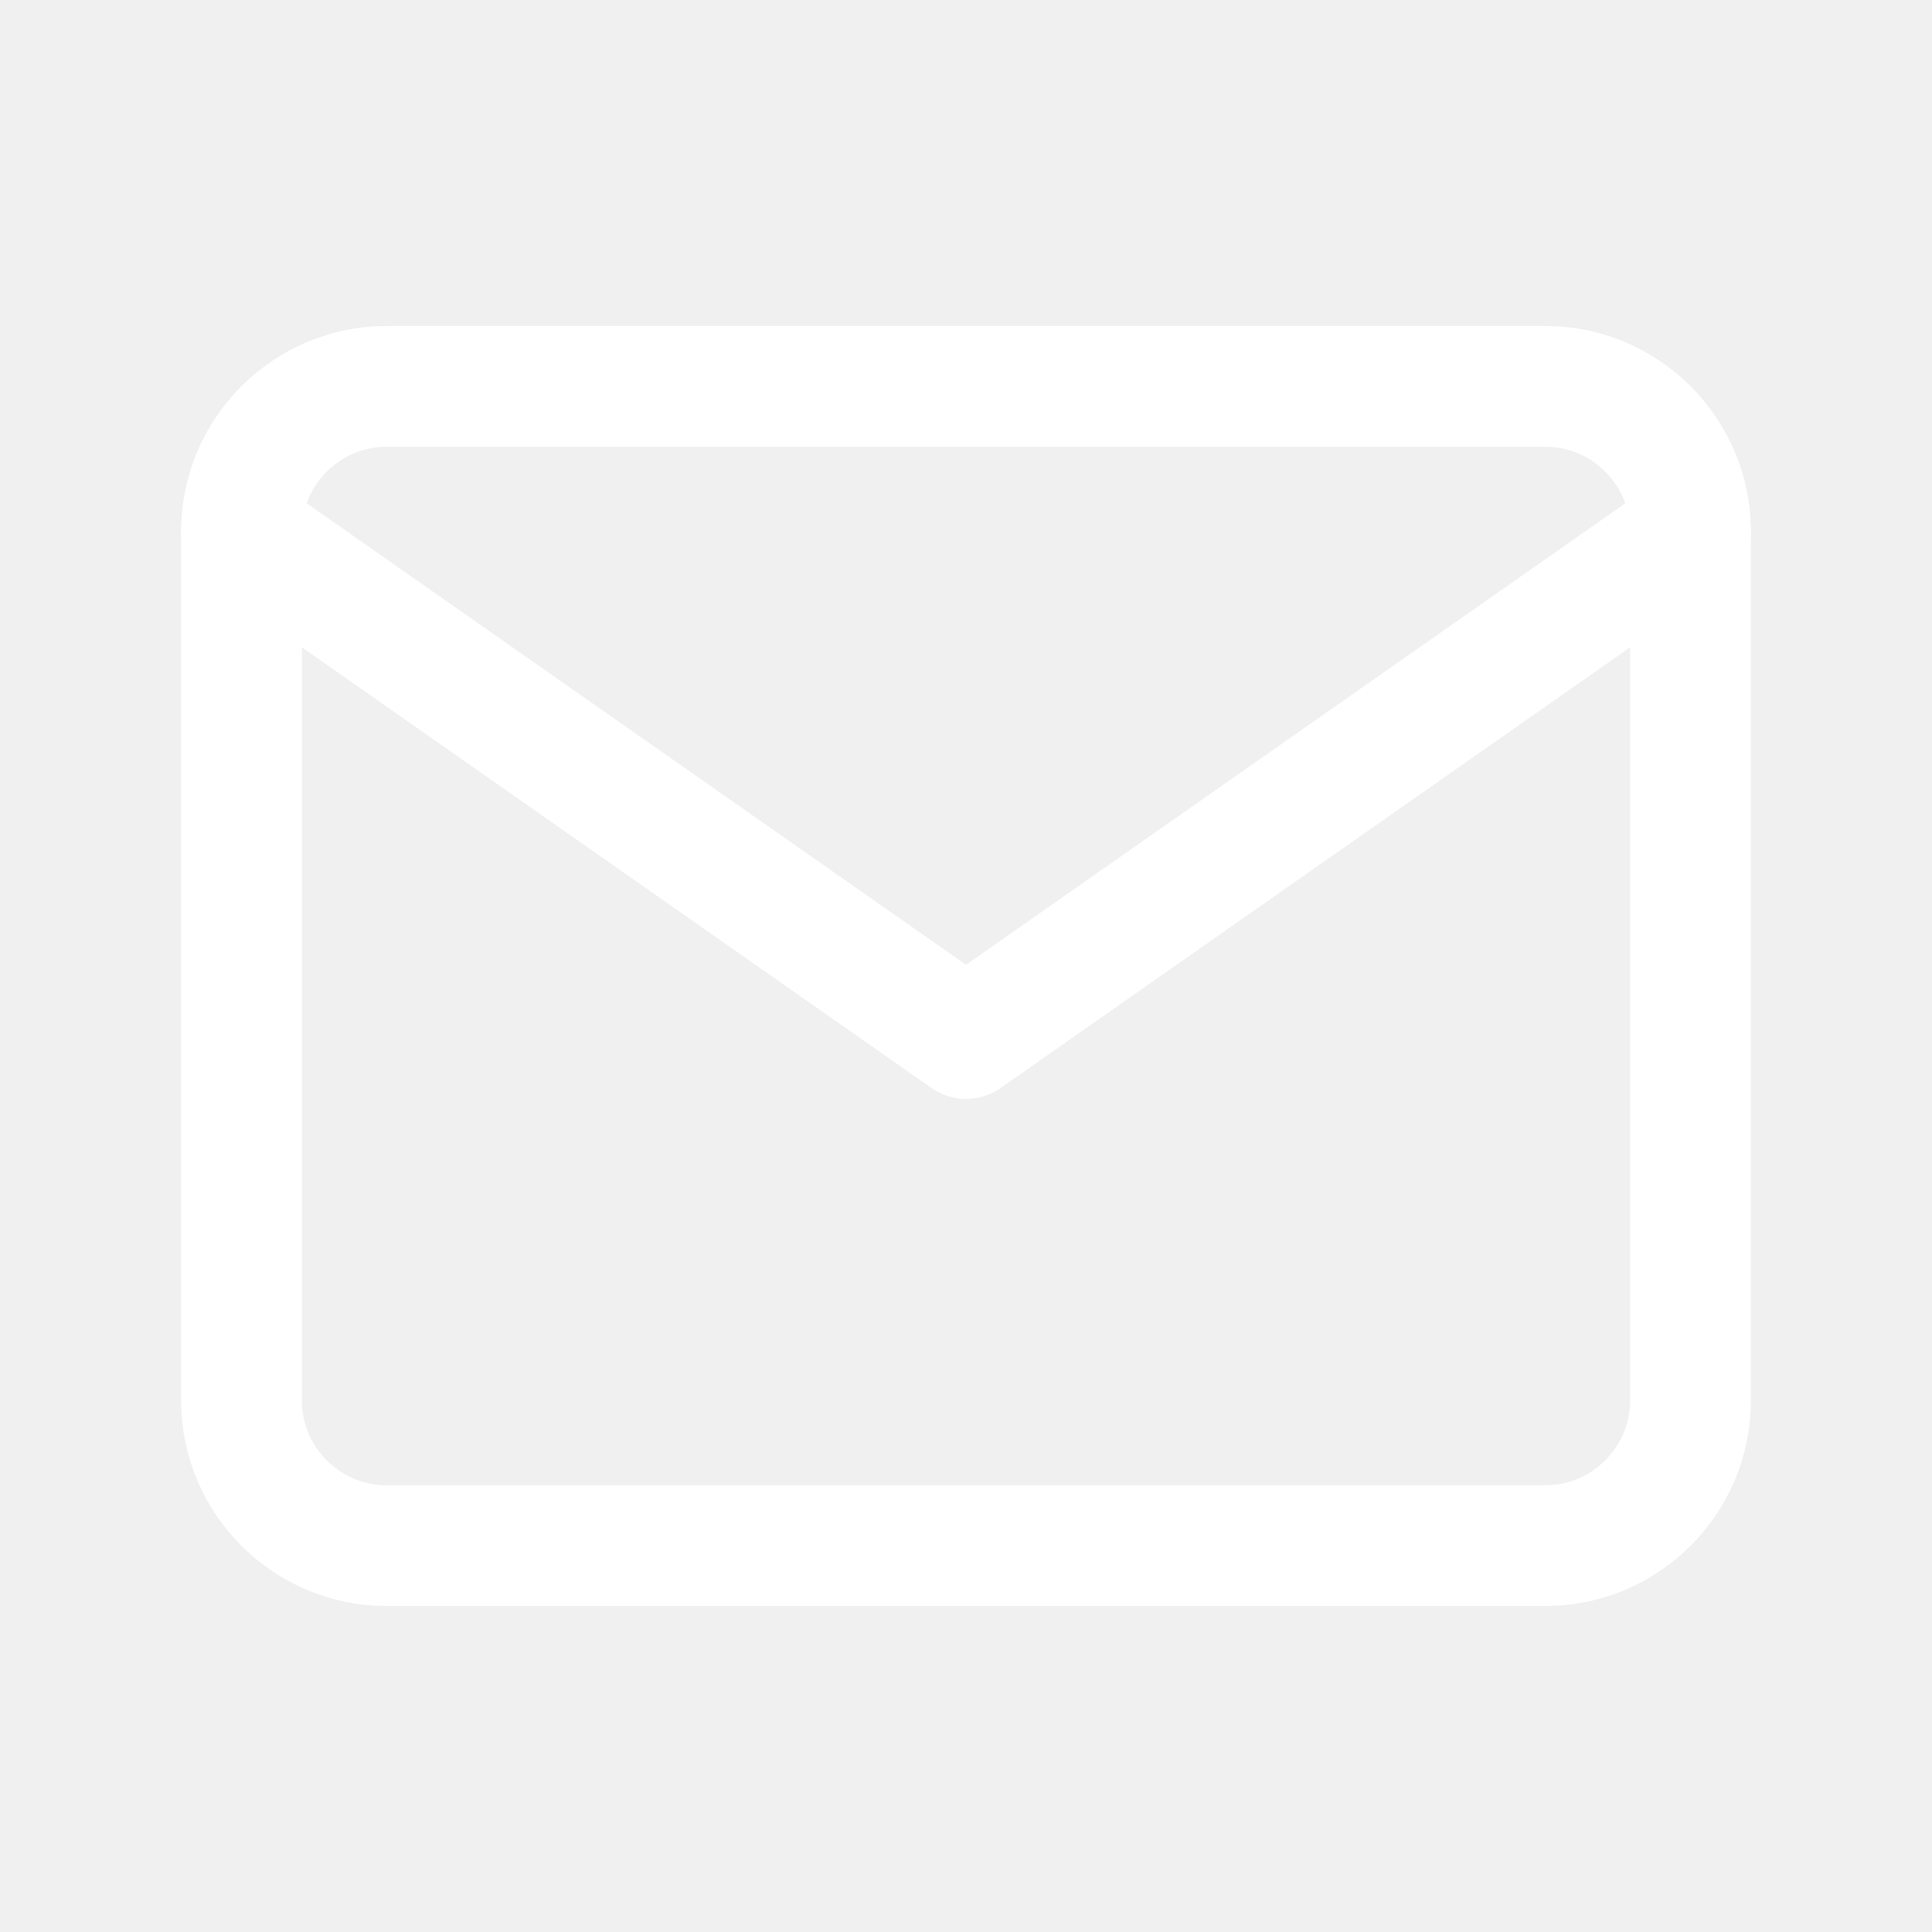
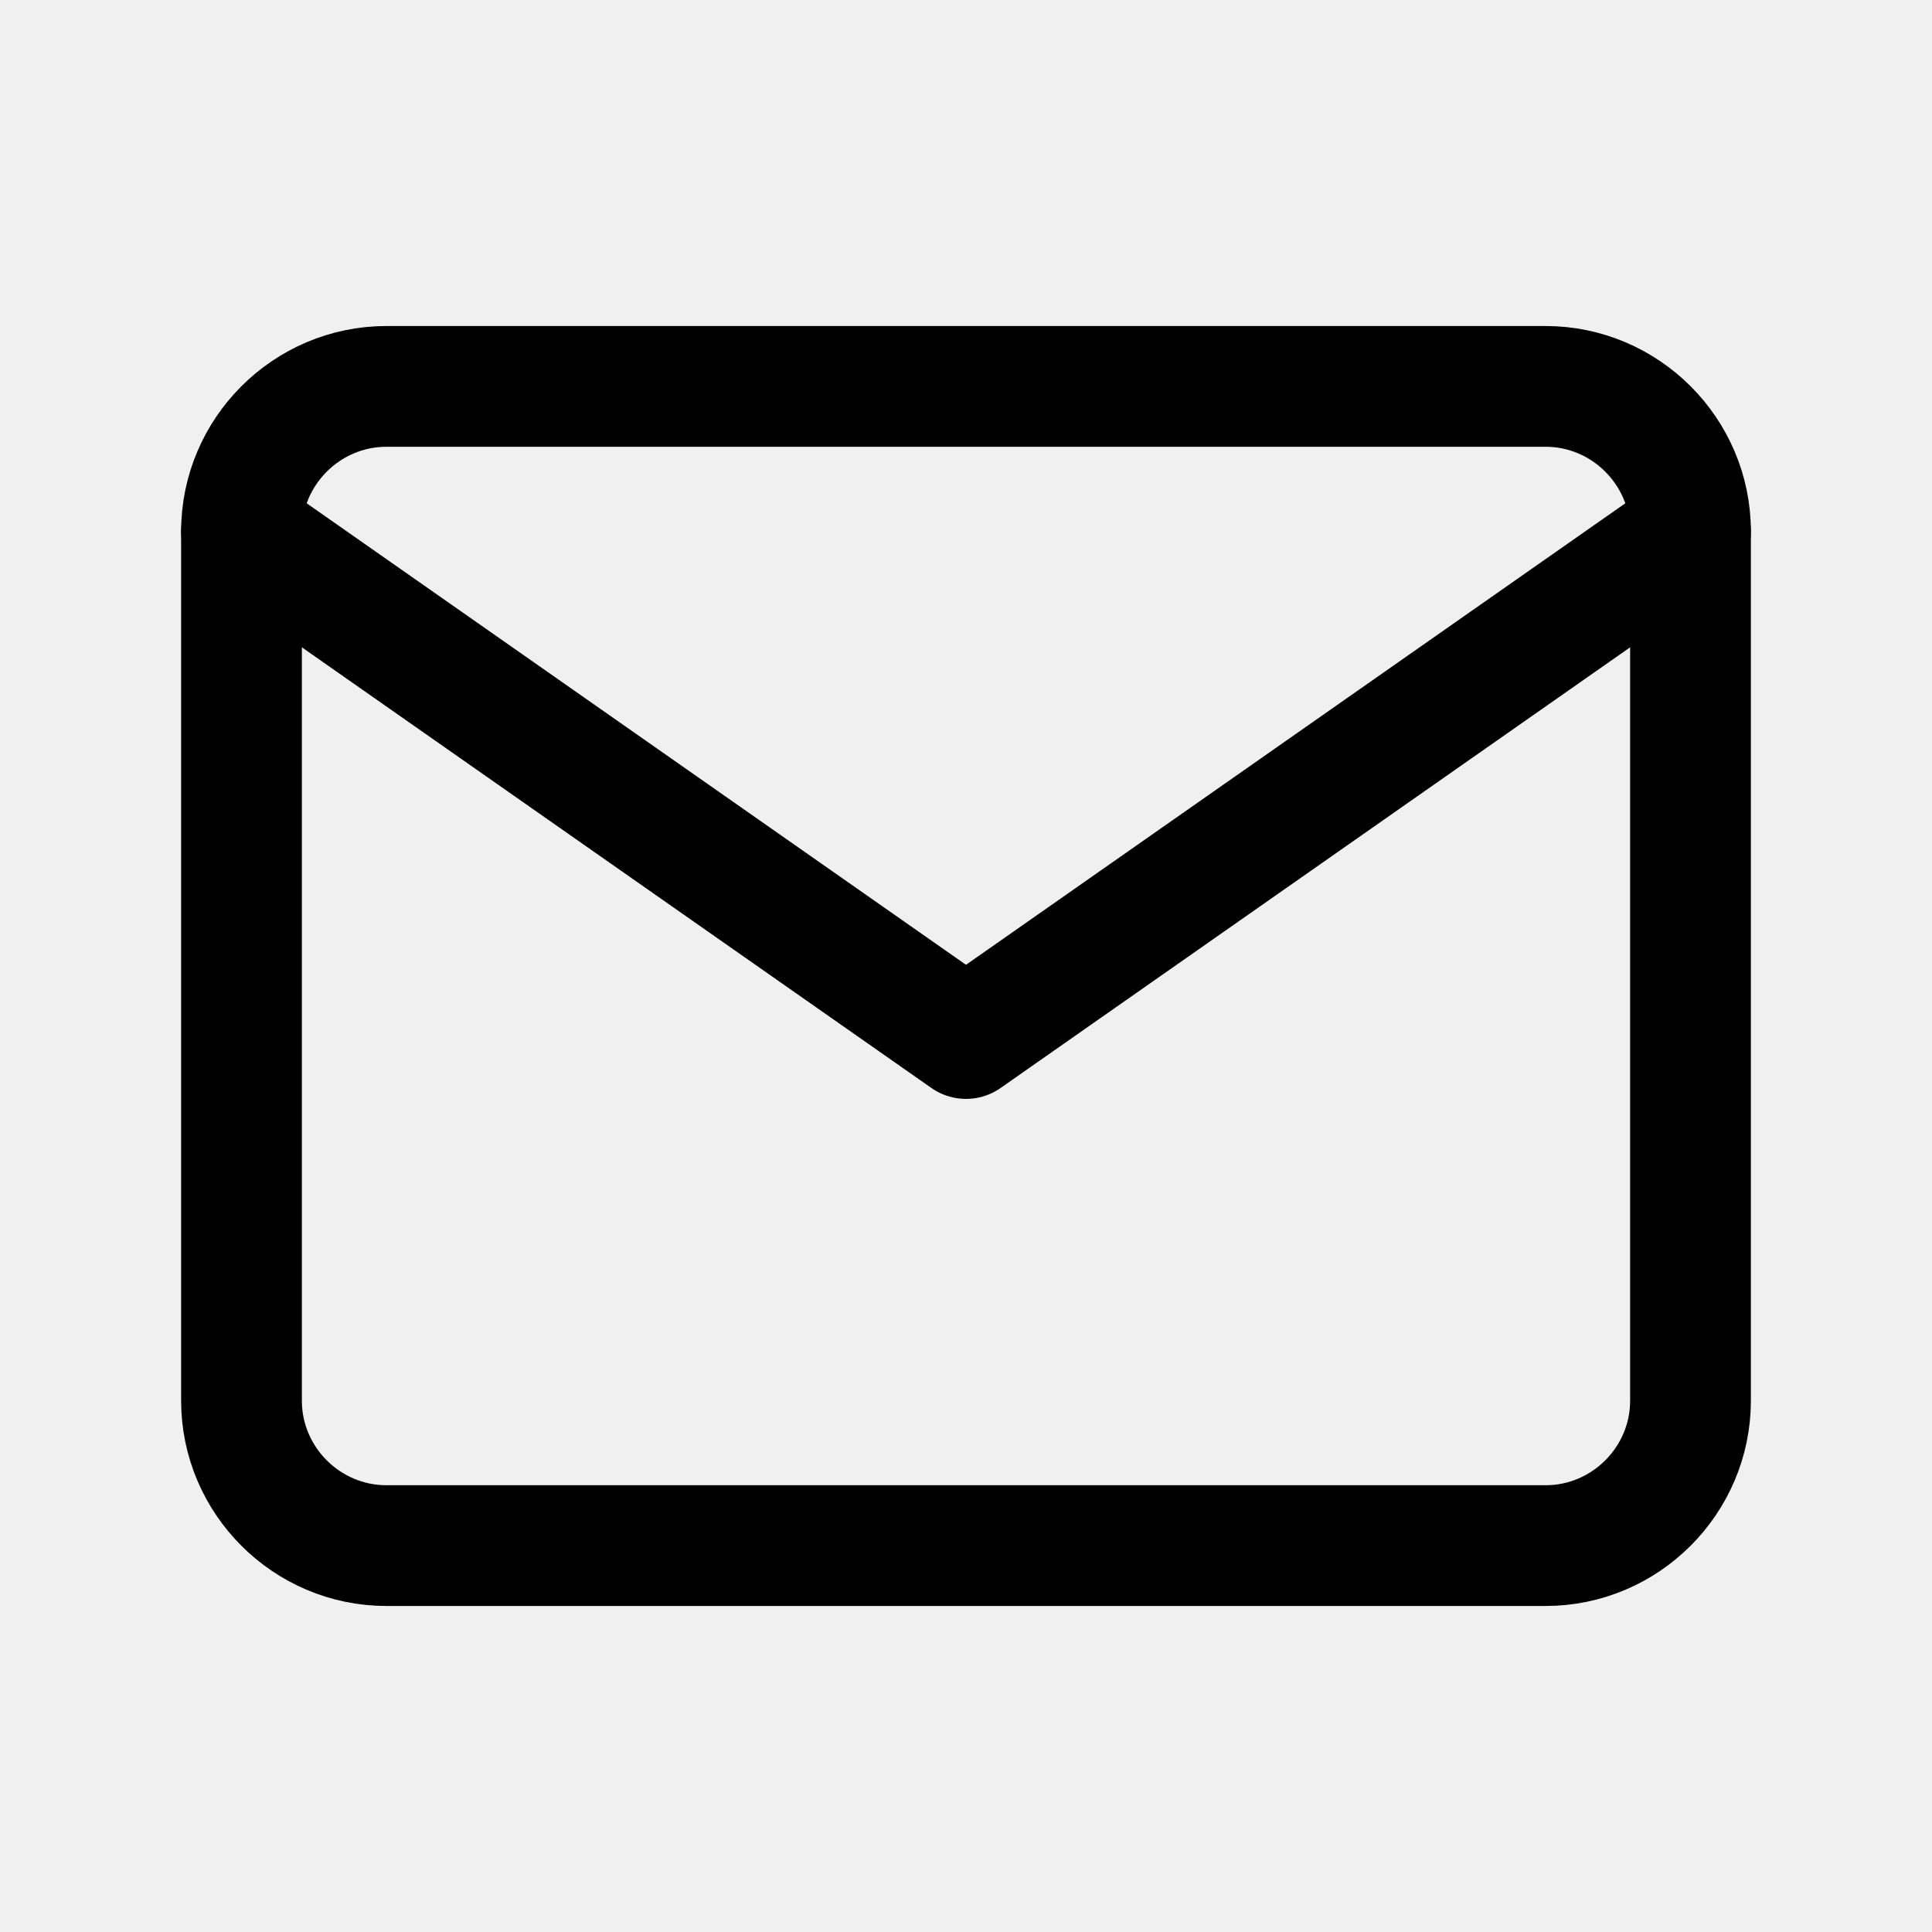
<svg xmlns="http://www.w3.org/2000/svg" width="32" height="32" viewBox="0 0 32 32" fill="none">
-   <path d="M6.4 6.4H25.6C26.92 6.4 28 7.48 28 8.8V23.2C28 24.52 26.92 25.6 25.6 25.6H6.4C5.08 25.6 4 24.52 4 23.2V8.8C4 7.48 5.08 6.4 6.4 6.4Z" stroke="white" stroke-width="2" stroke-linecap="round" stroke-linejoin="round" />
-   <path d="M28 8.801L16 17.201L4 8.801" stroke="white" stroke-width="2" stroke-linecap="round" stroke-linejoin="round" />
+   <path d="M6.4 6.4H25.6C26.92 6.4 28 7.48 28 8.8V23.2C28 24.52 26.92 25.6 25.6 25.6H6.4C5.08 25.6 4 24.52 4 23.2V8.8C4 7.48 5.08 6.4 6.4 6.4Z" stroke="currentColor" stroke-width="2" stroke-linecap="round" stroke-linejoin="round" />
+   <path d="M28 8.801L16 17.201L4 8.801" stroke="currentColor" stroke-width="2" stroke-linecap="round" stroke-linejoin="round" />
</svg>
